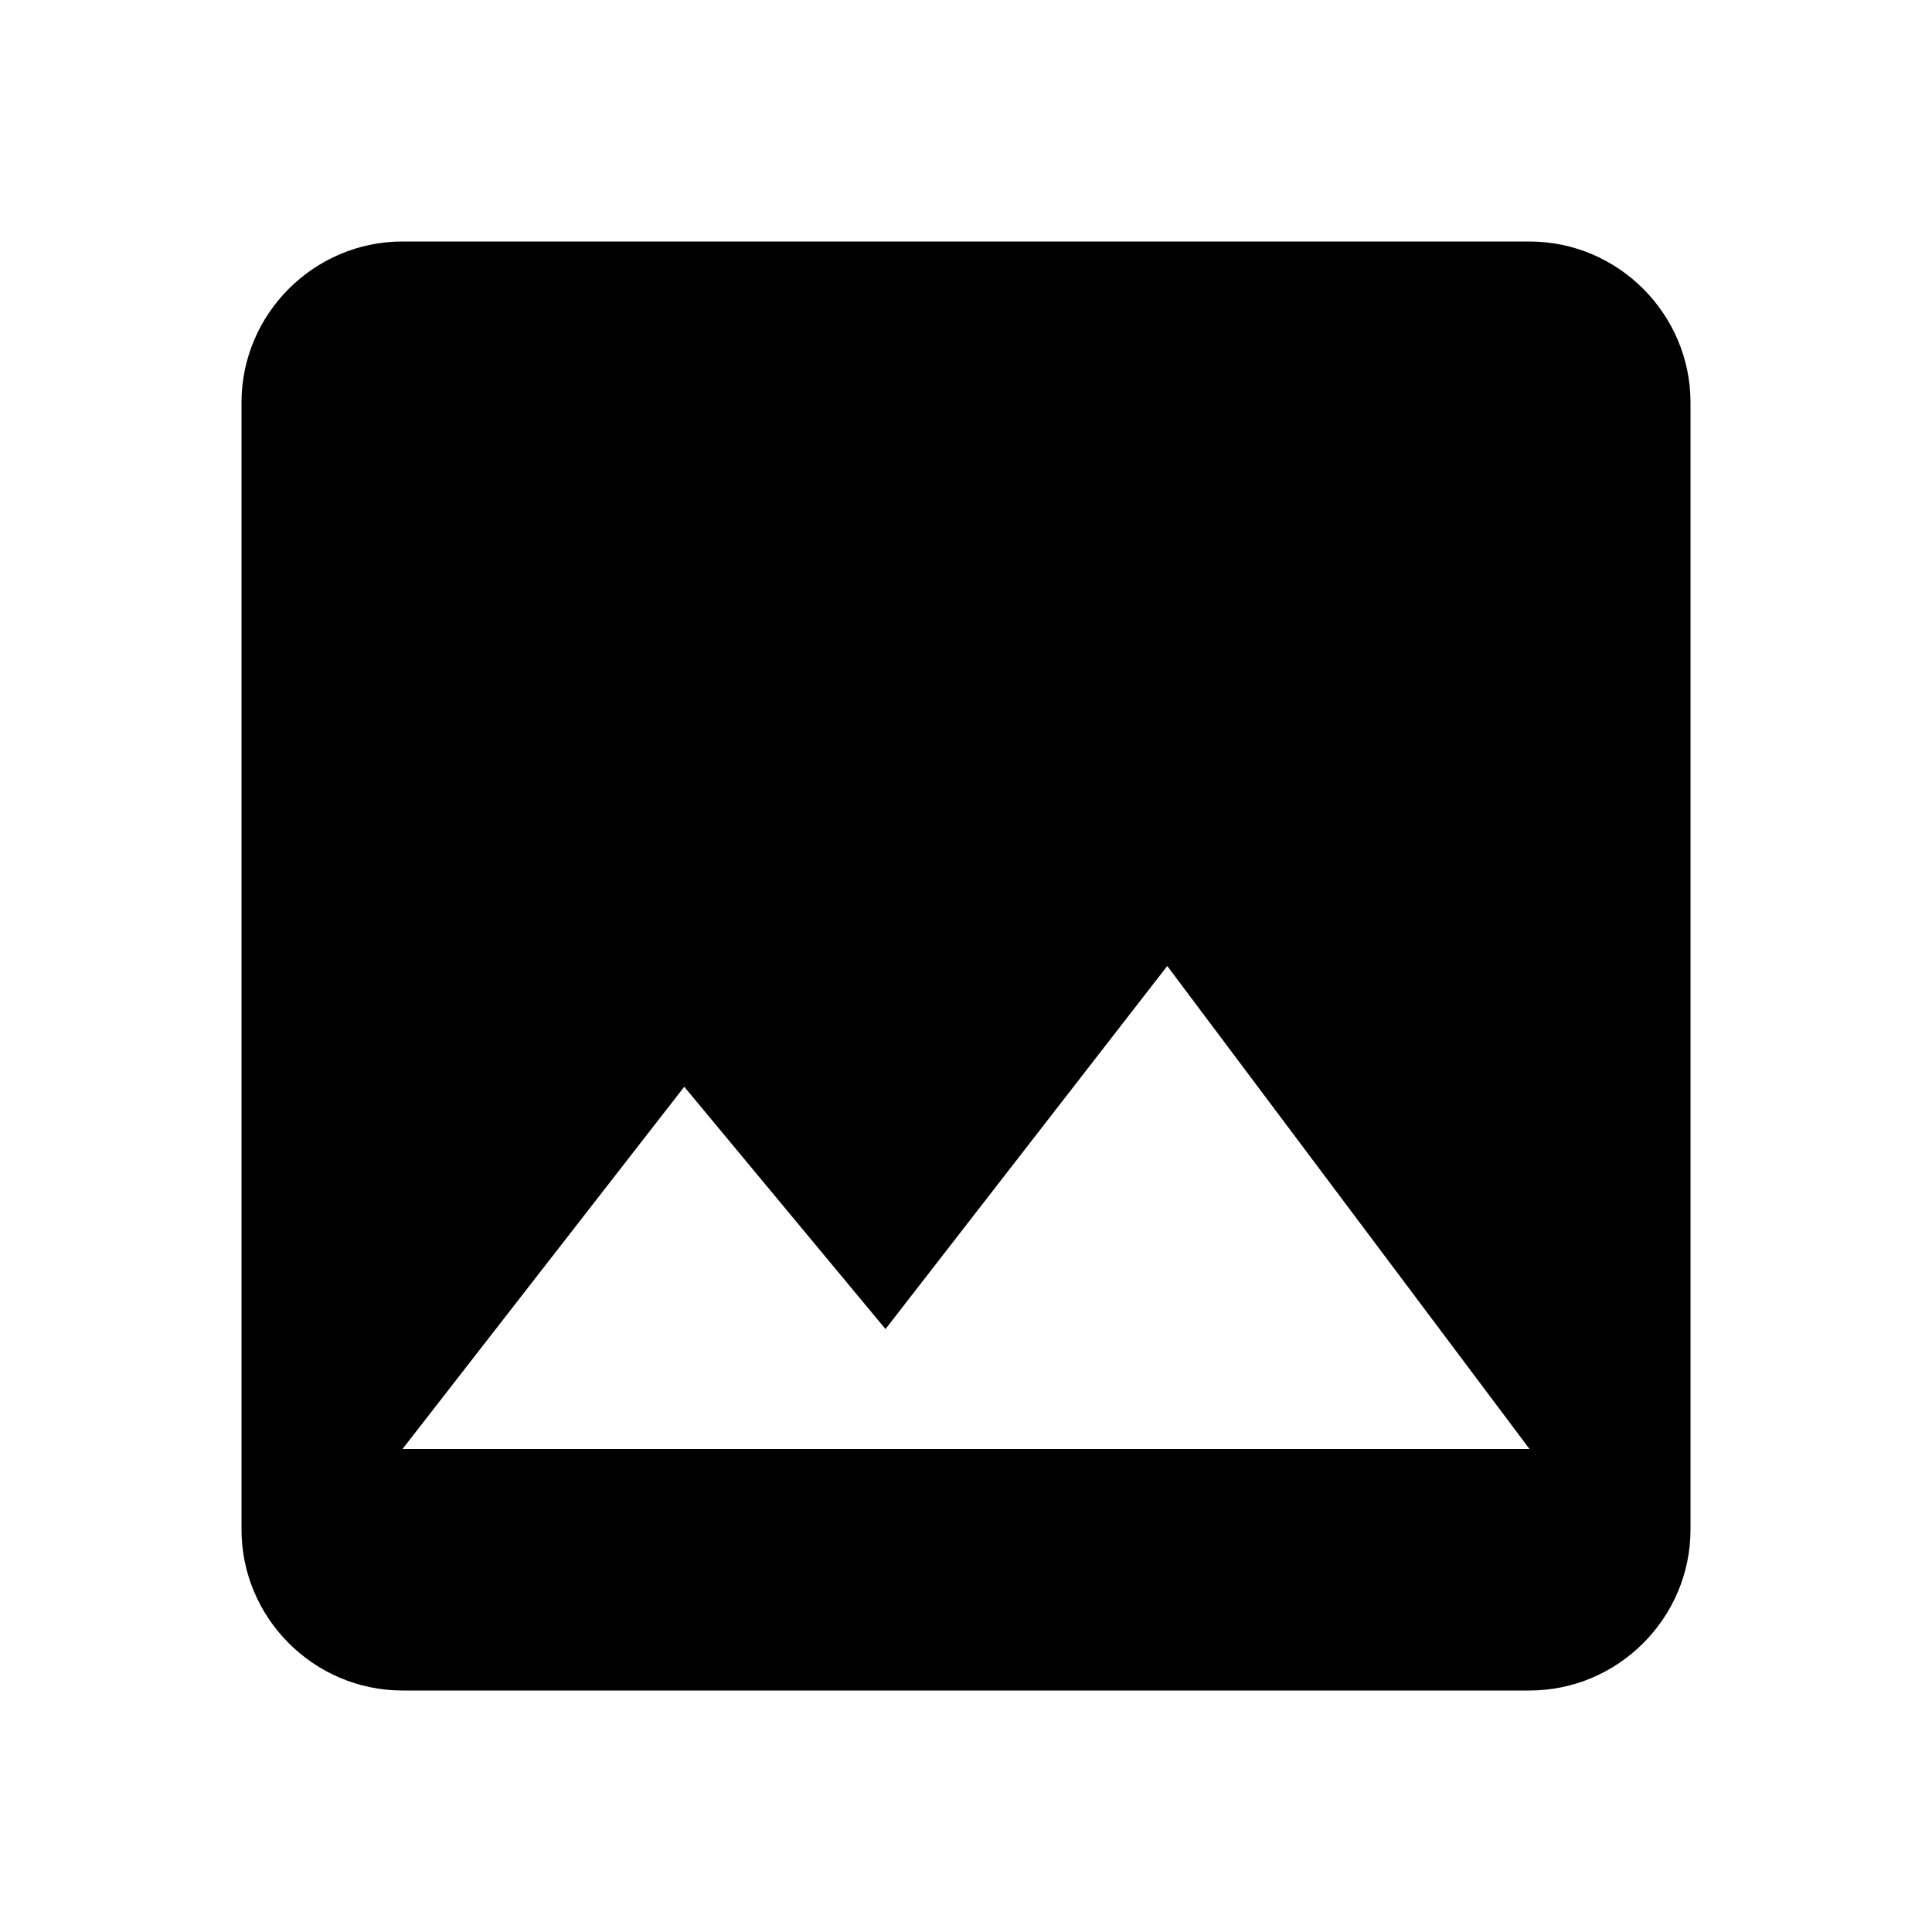
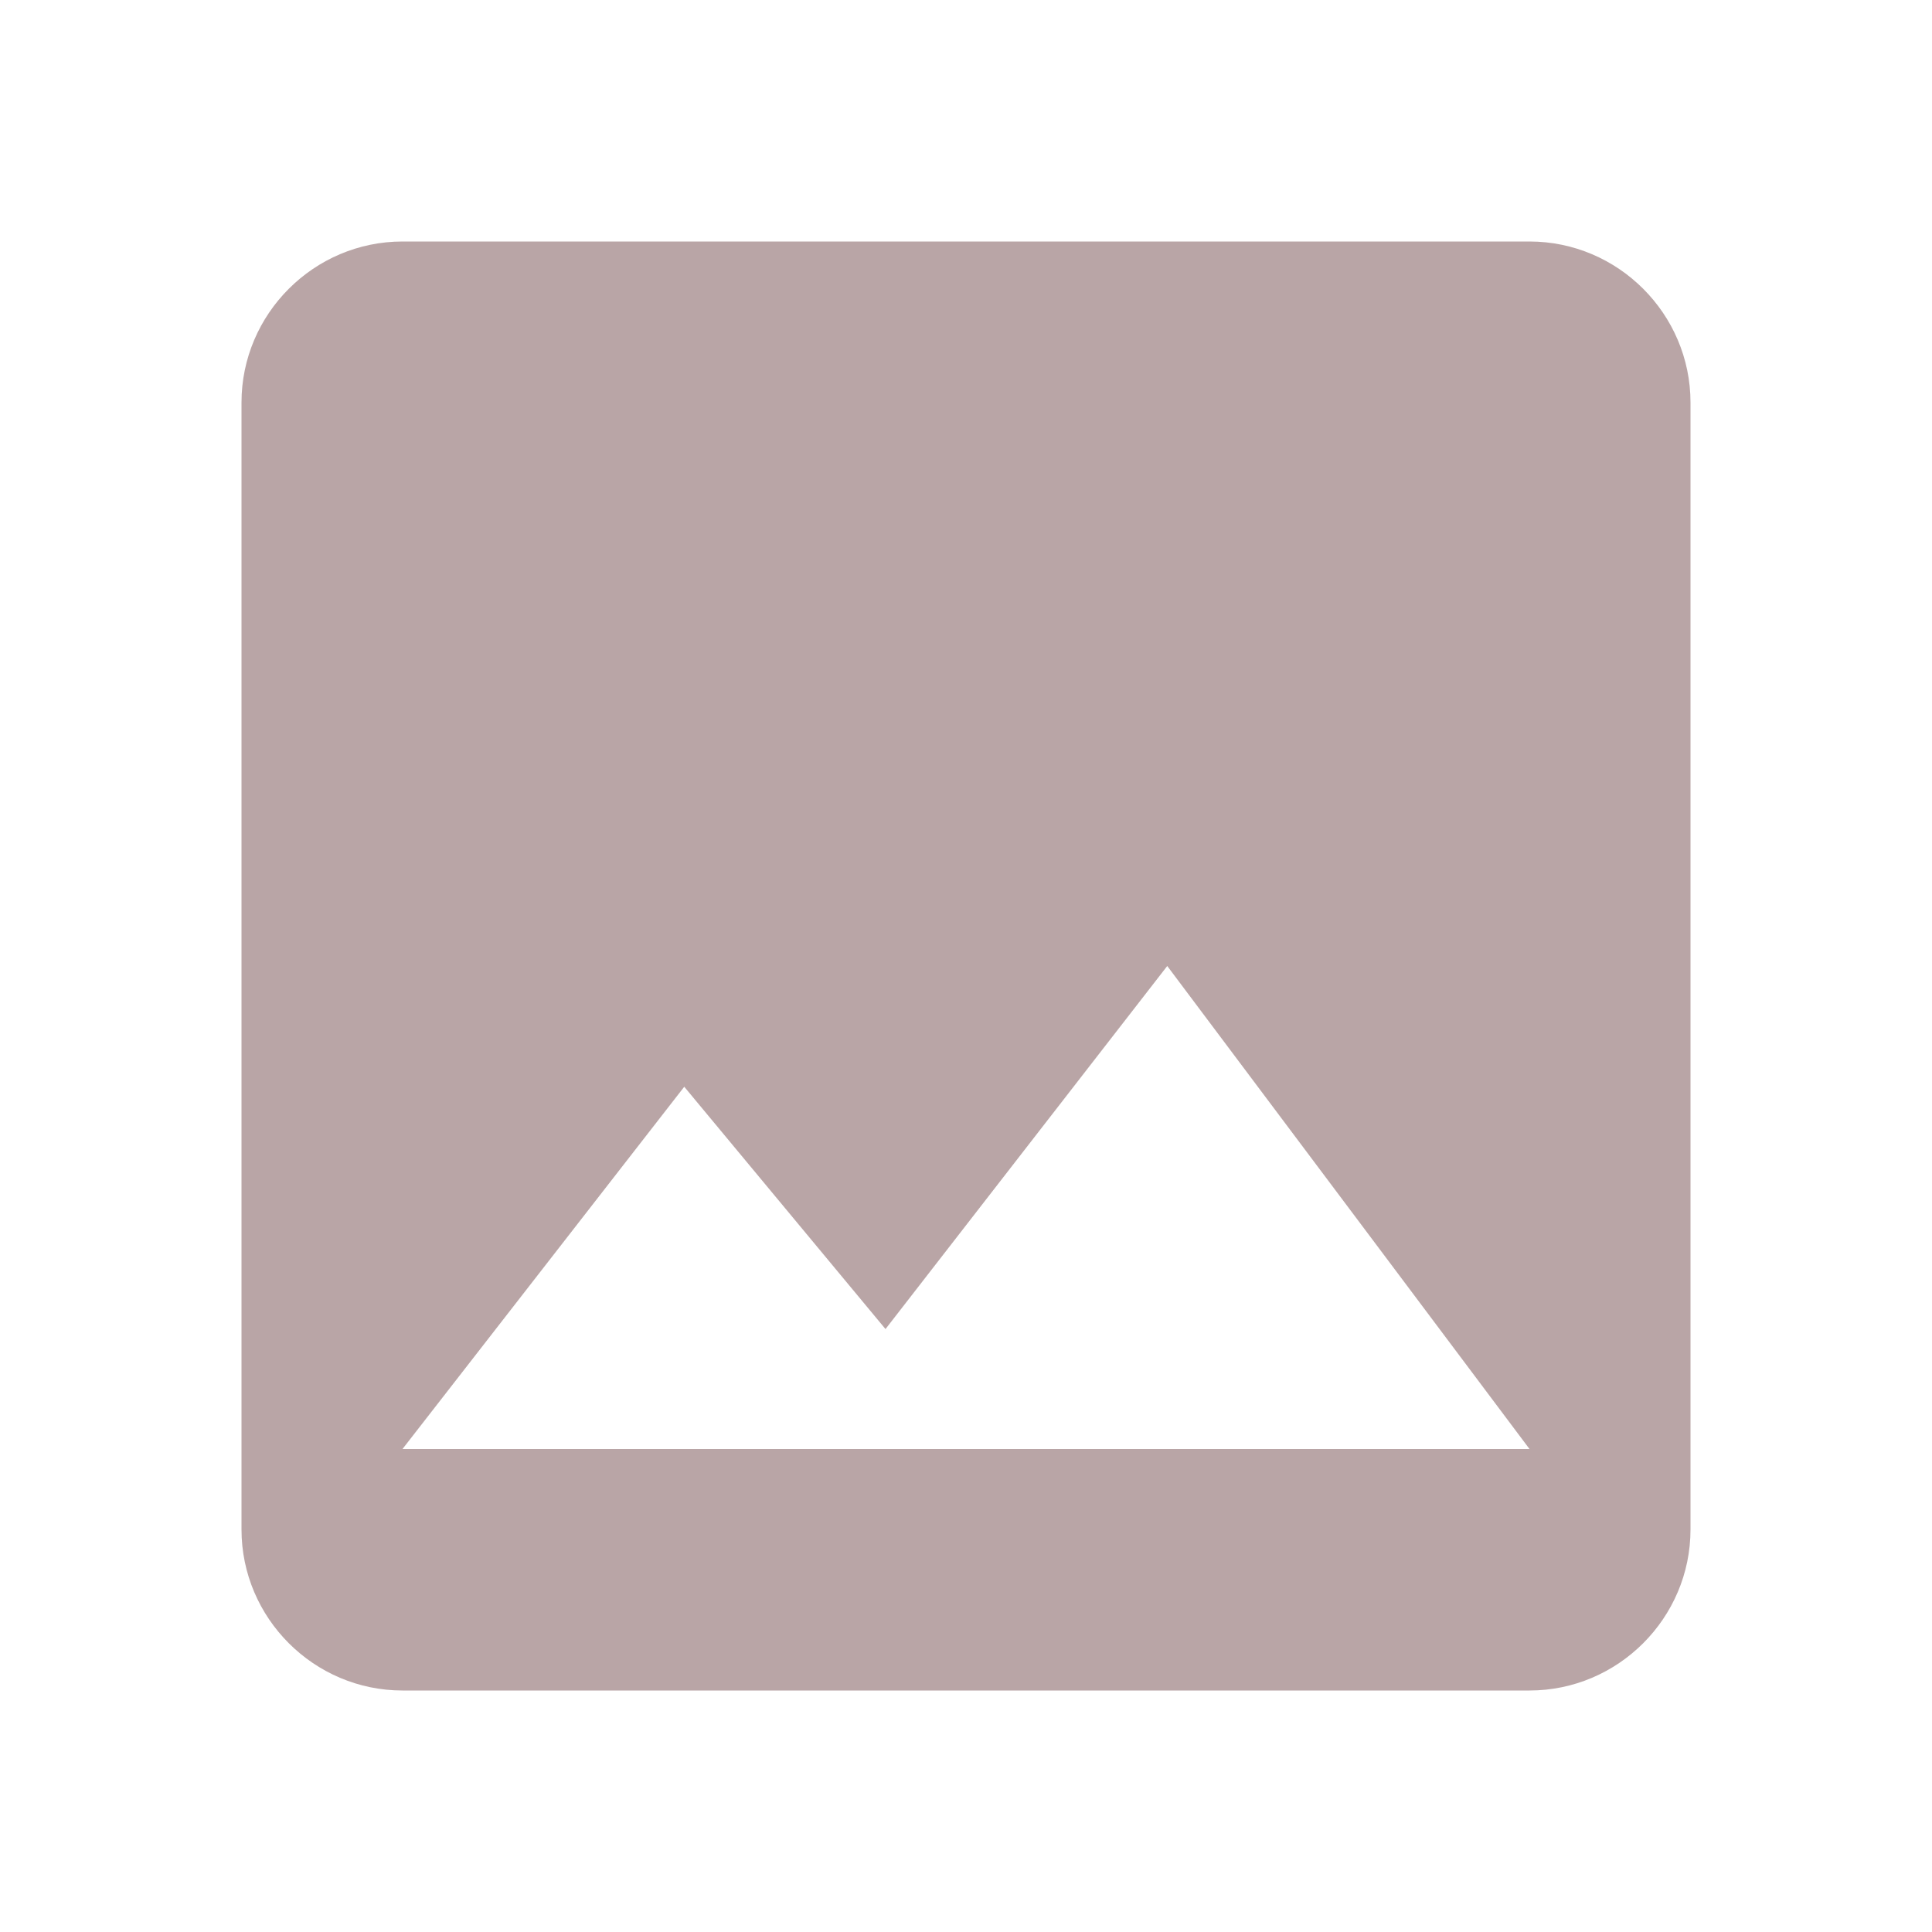
<svg xmlns="http://www.w3.org/2000/svg" width="24" height="24" viewBox="0 0 24 24">
  <path d="M0 0h24v24H0z" fill="none" />
-   <path d="M21 19V5c0-1.1-.9-2-2-2H5c-1.1 0-2 .9-2 2v14c0 1.1.9 2 2 2h14c1.1 0 2-.9 2-2zM8.5 13.5l2.5 3.01L14.5 12l4.5 6H5l3.5-4.5z" />
+   <path d="M21 19V5c0-1.1-.9-2-2-2H5c-1.1 0-2 .9-2 2v14c0 1.1.9 2 2 2h14c1.1 0 2-.9 2-2zM8.5 13.5l2.5 3.01L14.5 12l4.5 6H5l3.5-4.5z" fill="#b9a5a6" />
</svg>
